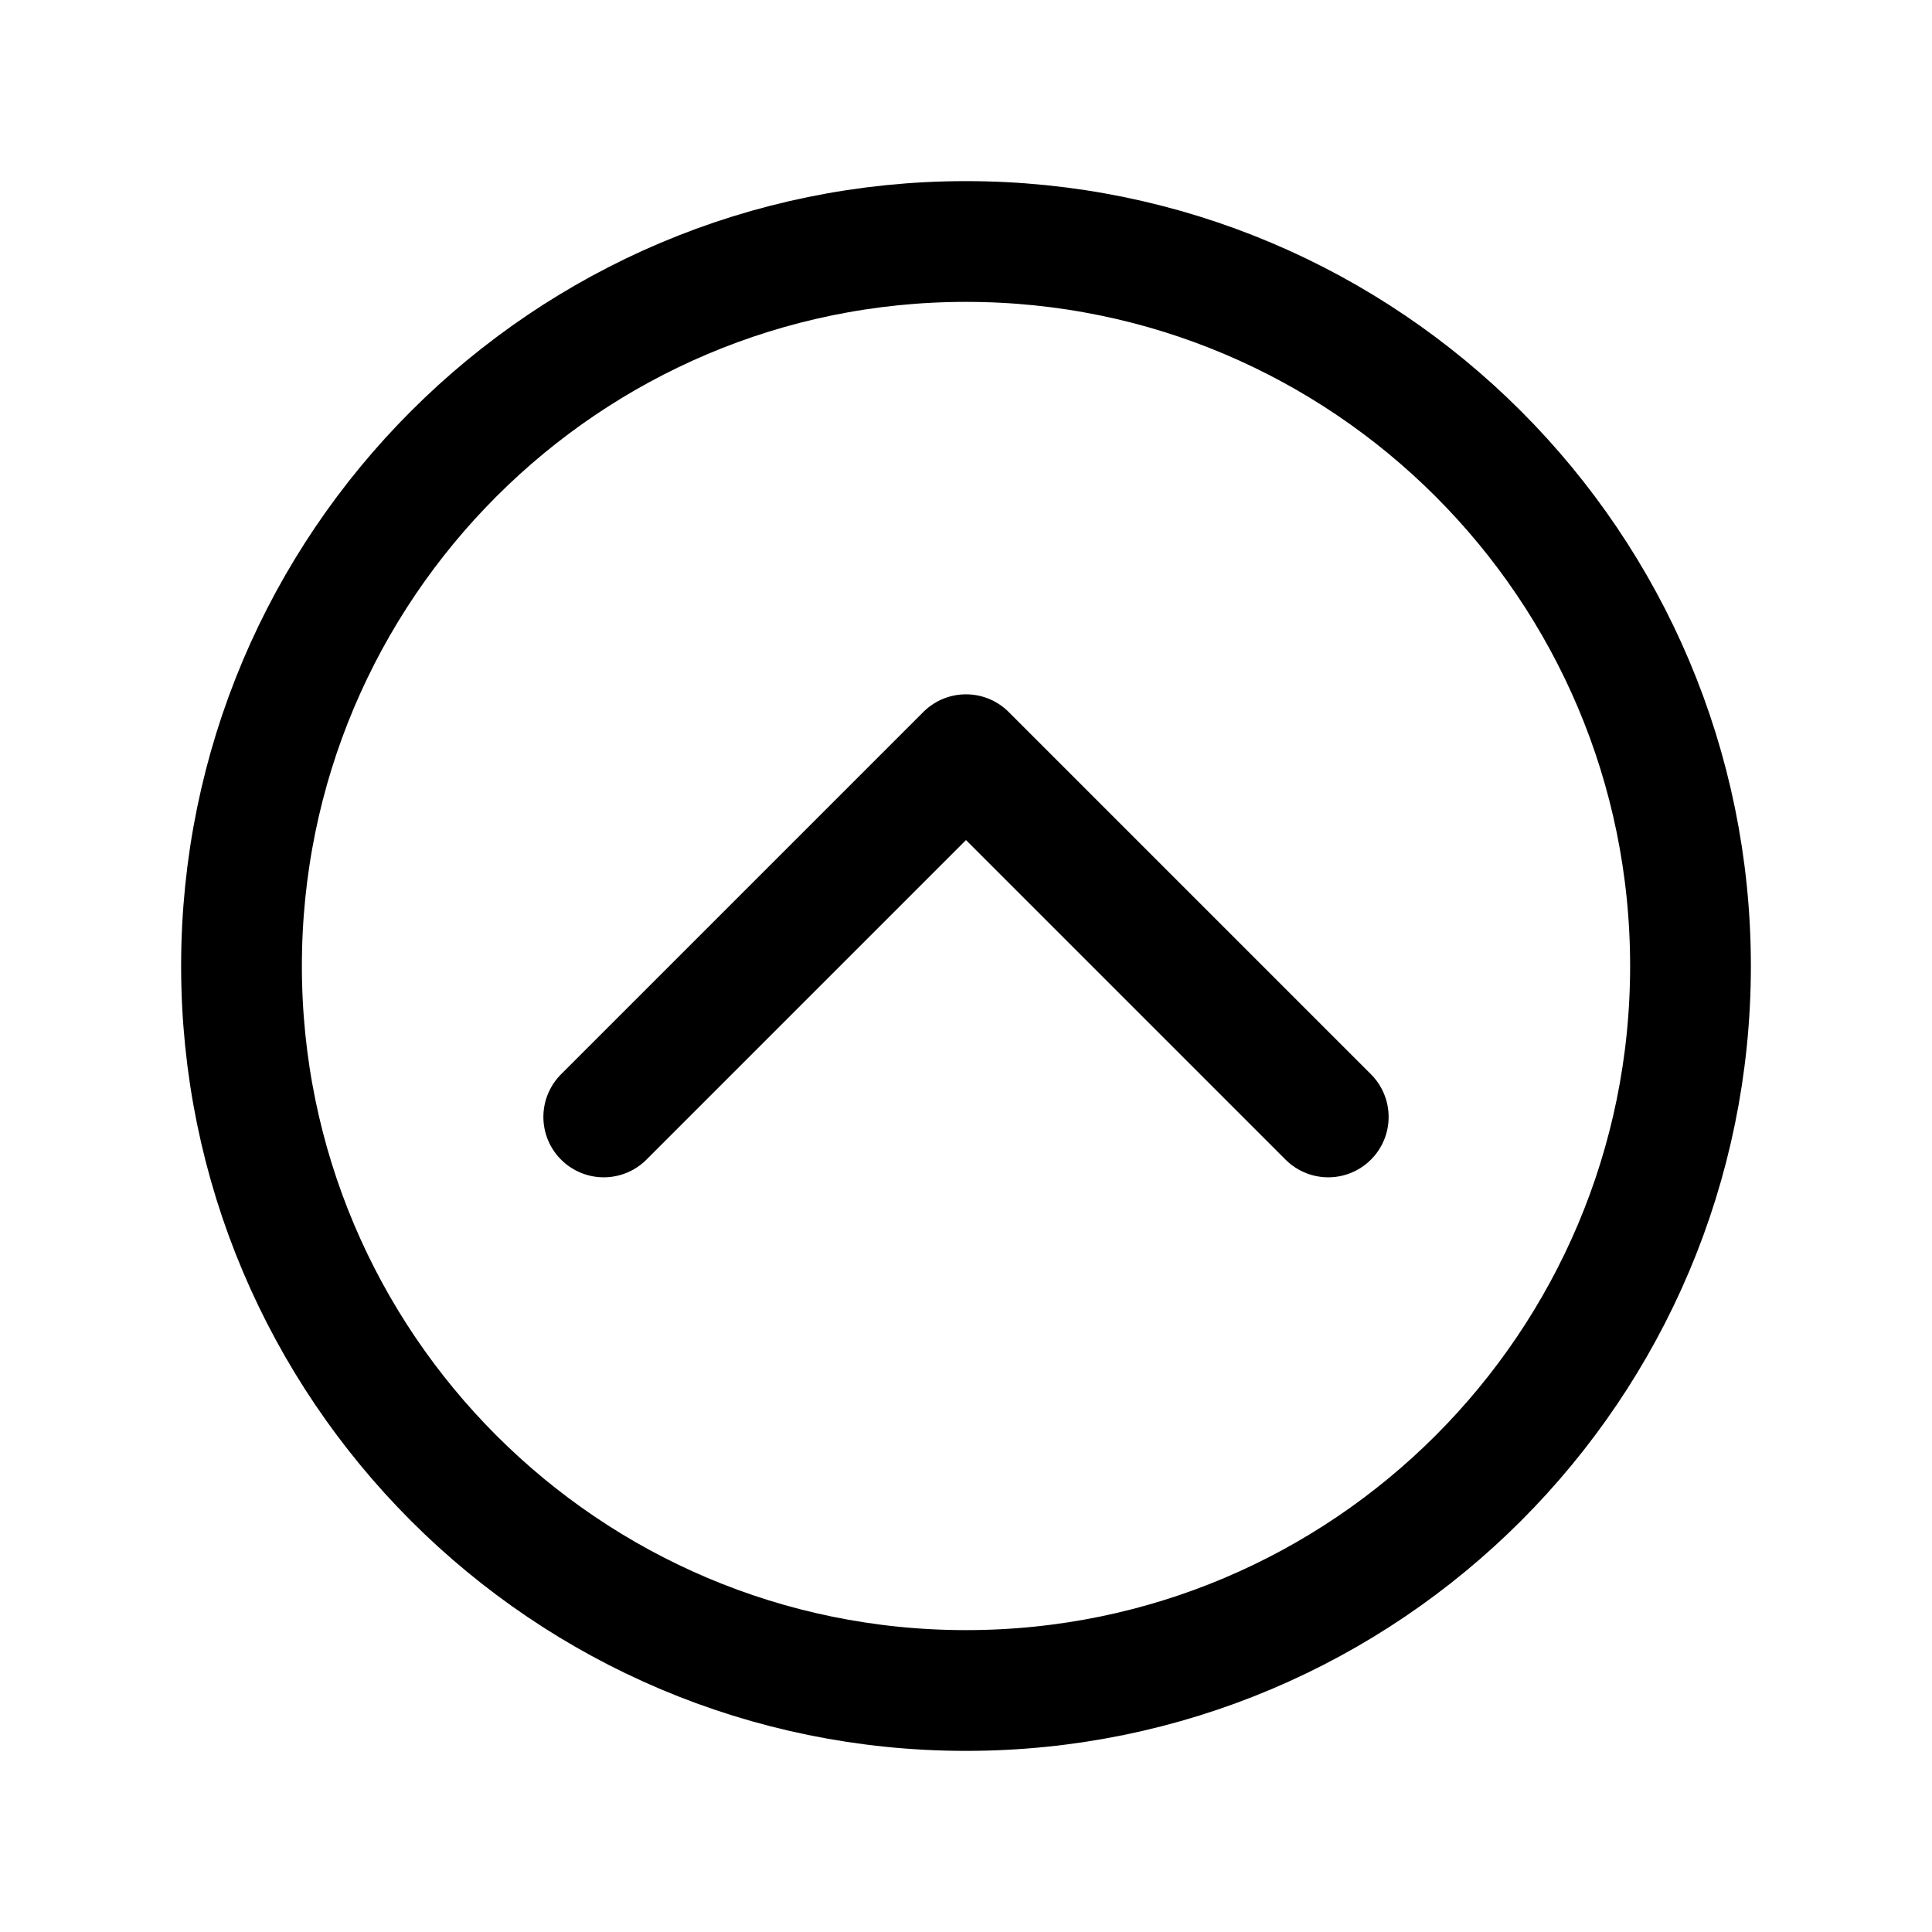
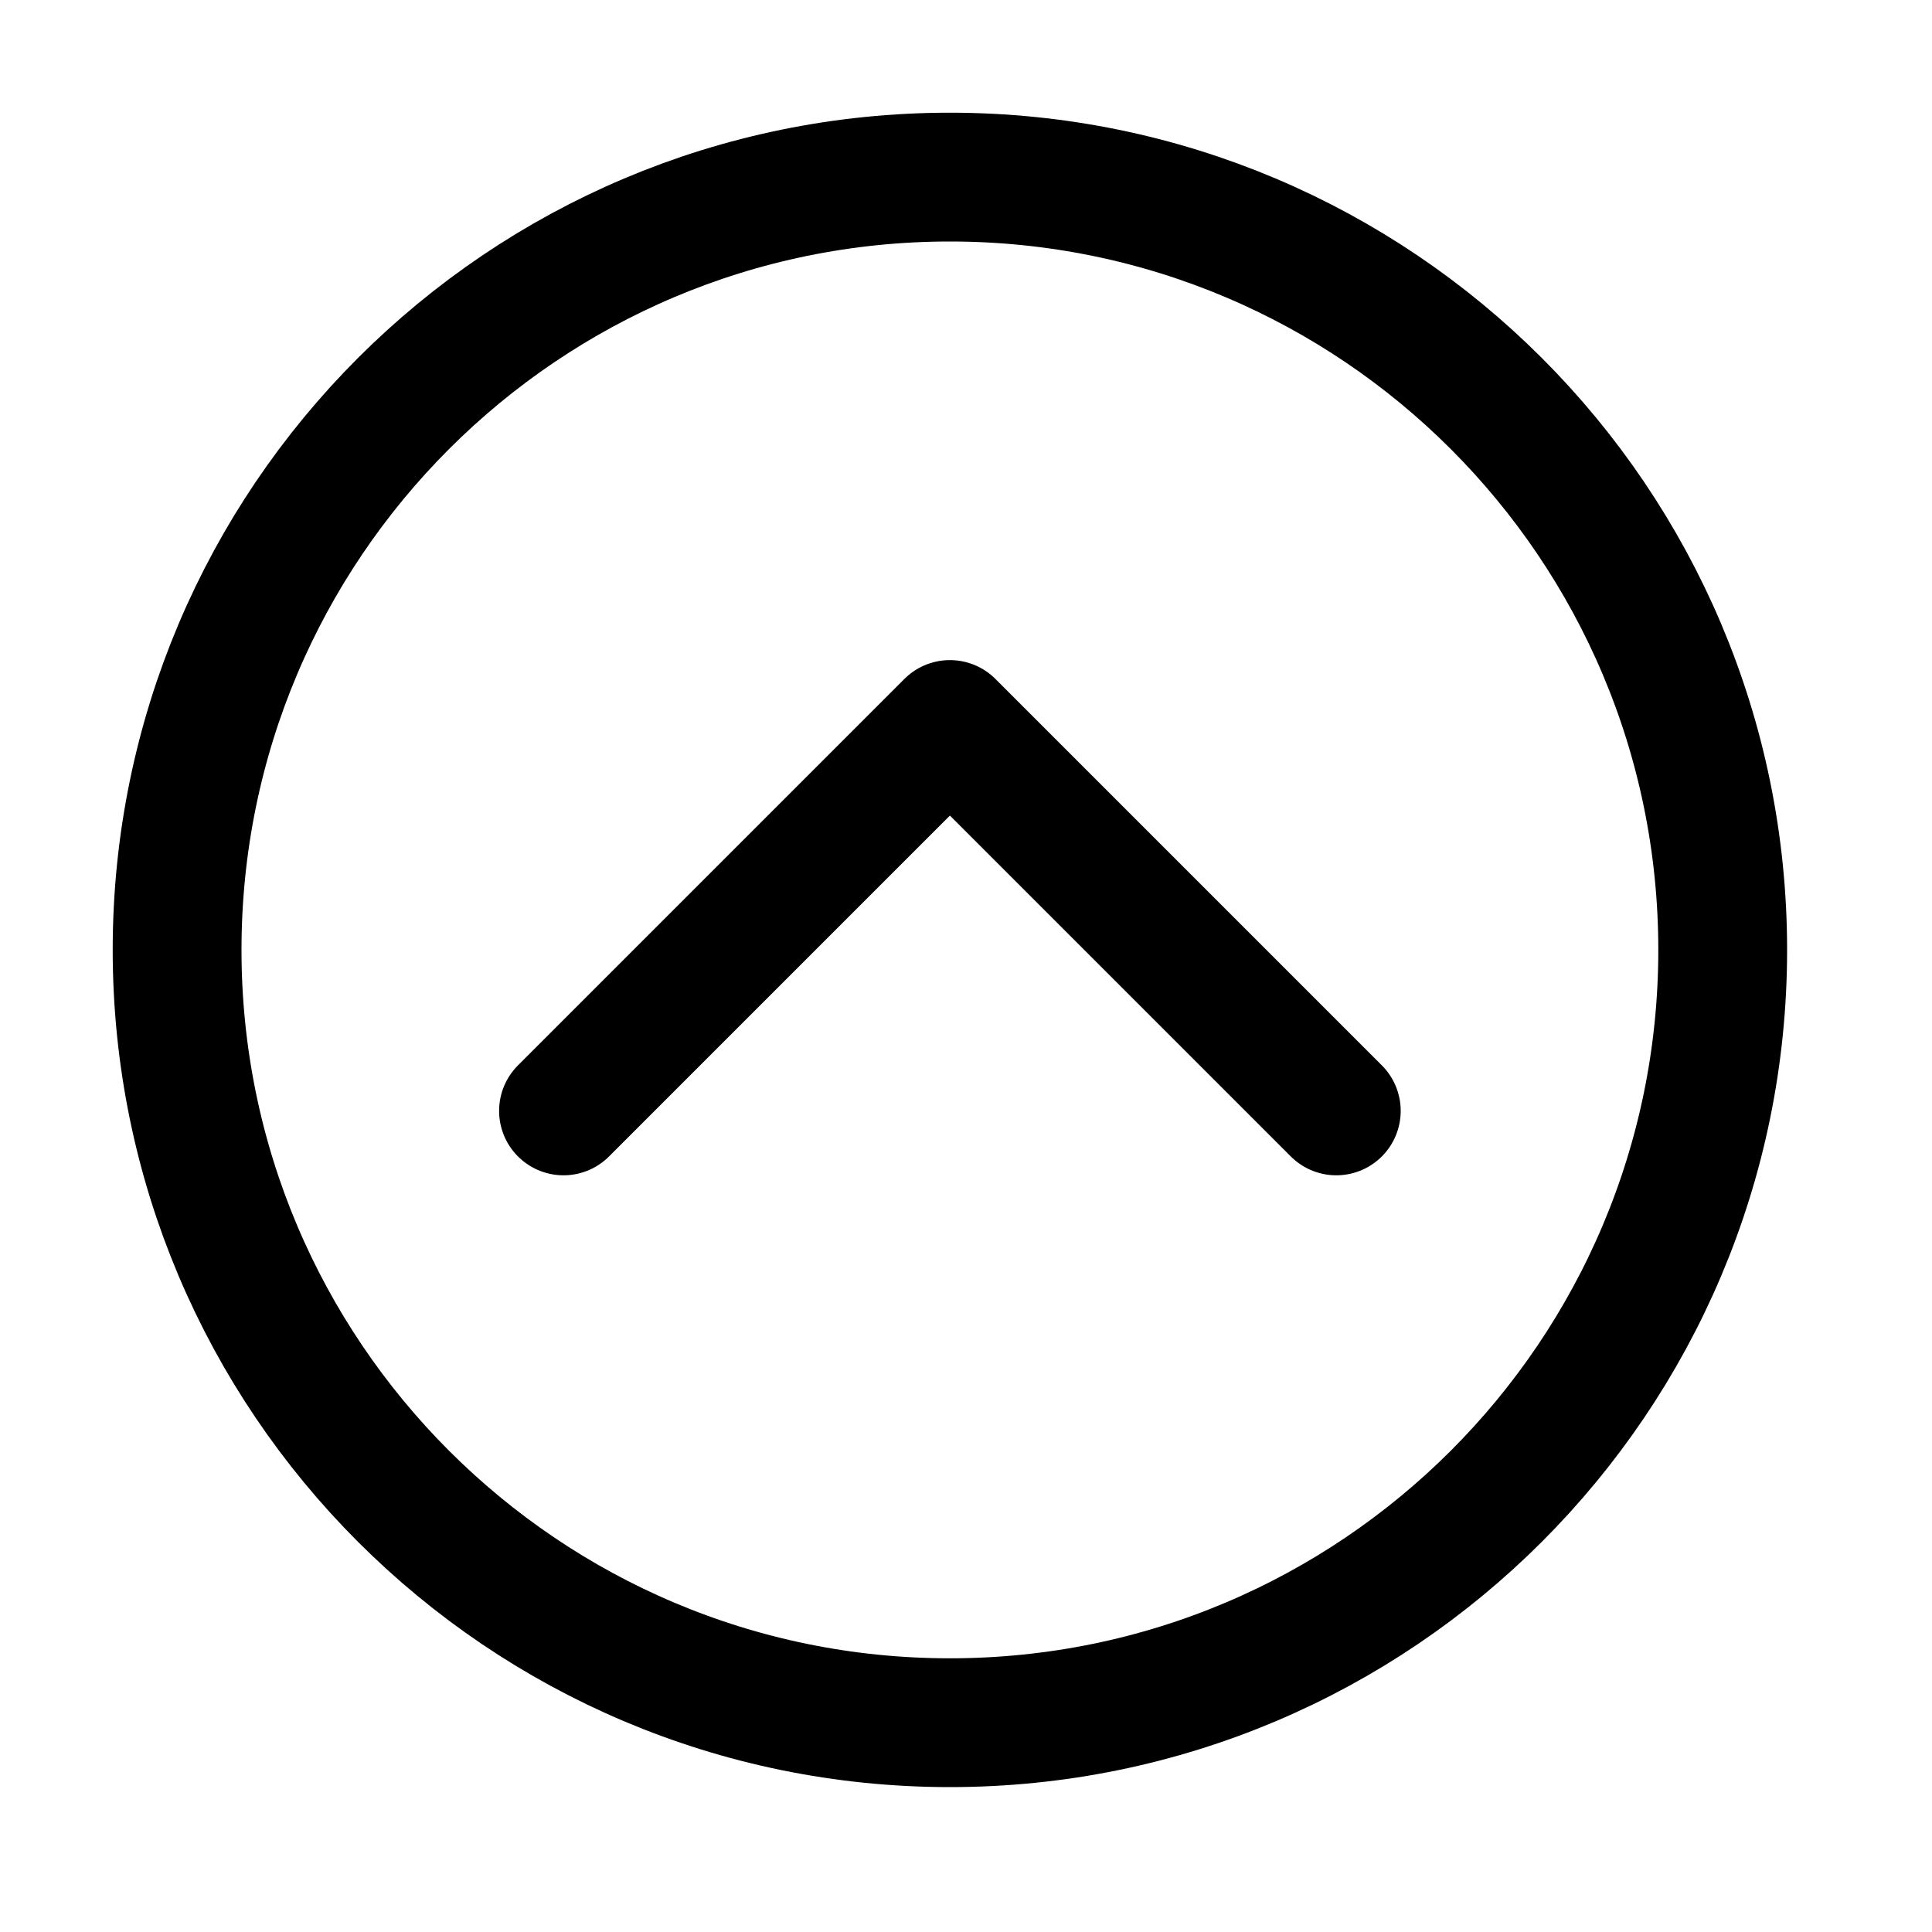
- <svg xmlns="http://www.w3.org/2000/svg" width="512" height="512" viewBox="0 0 512 512">
+ <svg xmlns="http://www.w3.org/2000/svg" viewBox="20 20 480 480">
  <polyline points="352 296 256 200 160 296" style="fill:none;stroke:currentColor;stroke-linecap:round;stroke-linejoin:round;stroke-width:32px" />
  <path d="M256,64C150,64,64,150,64,256s86,192,192,192,192-86,192-192S362,64,256,64Z" style="fill:none;stroke:currentColor;stroke-miterlimit:10;stroke-width:32px" />
</svg>
